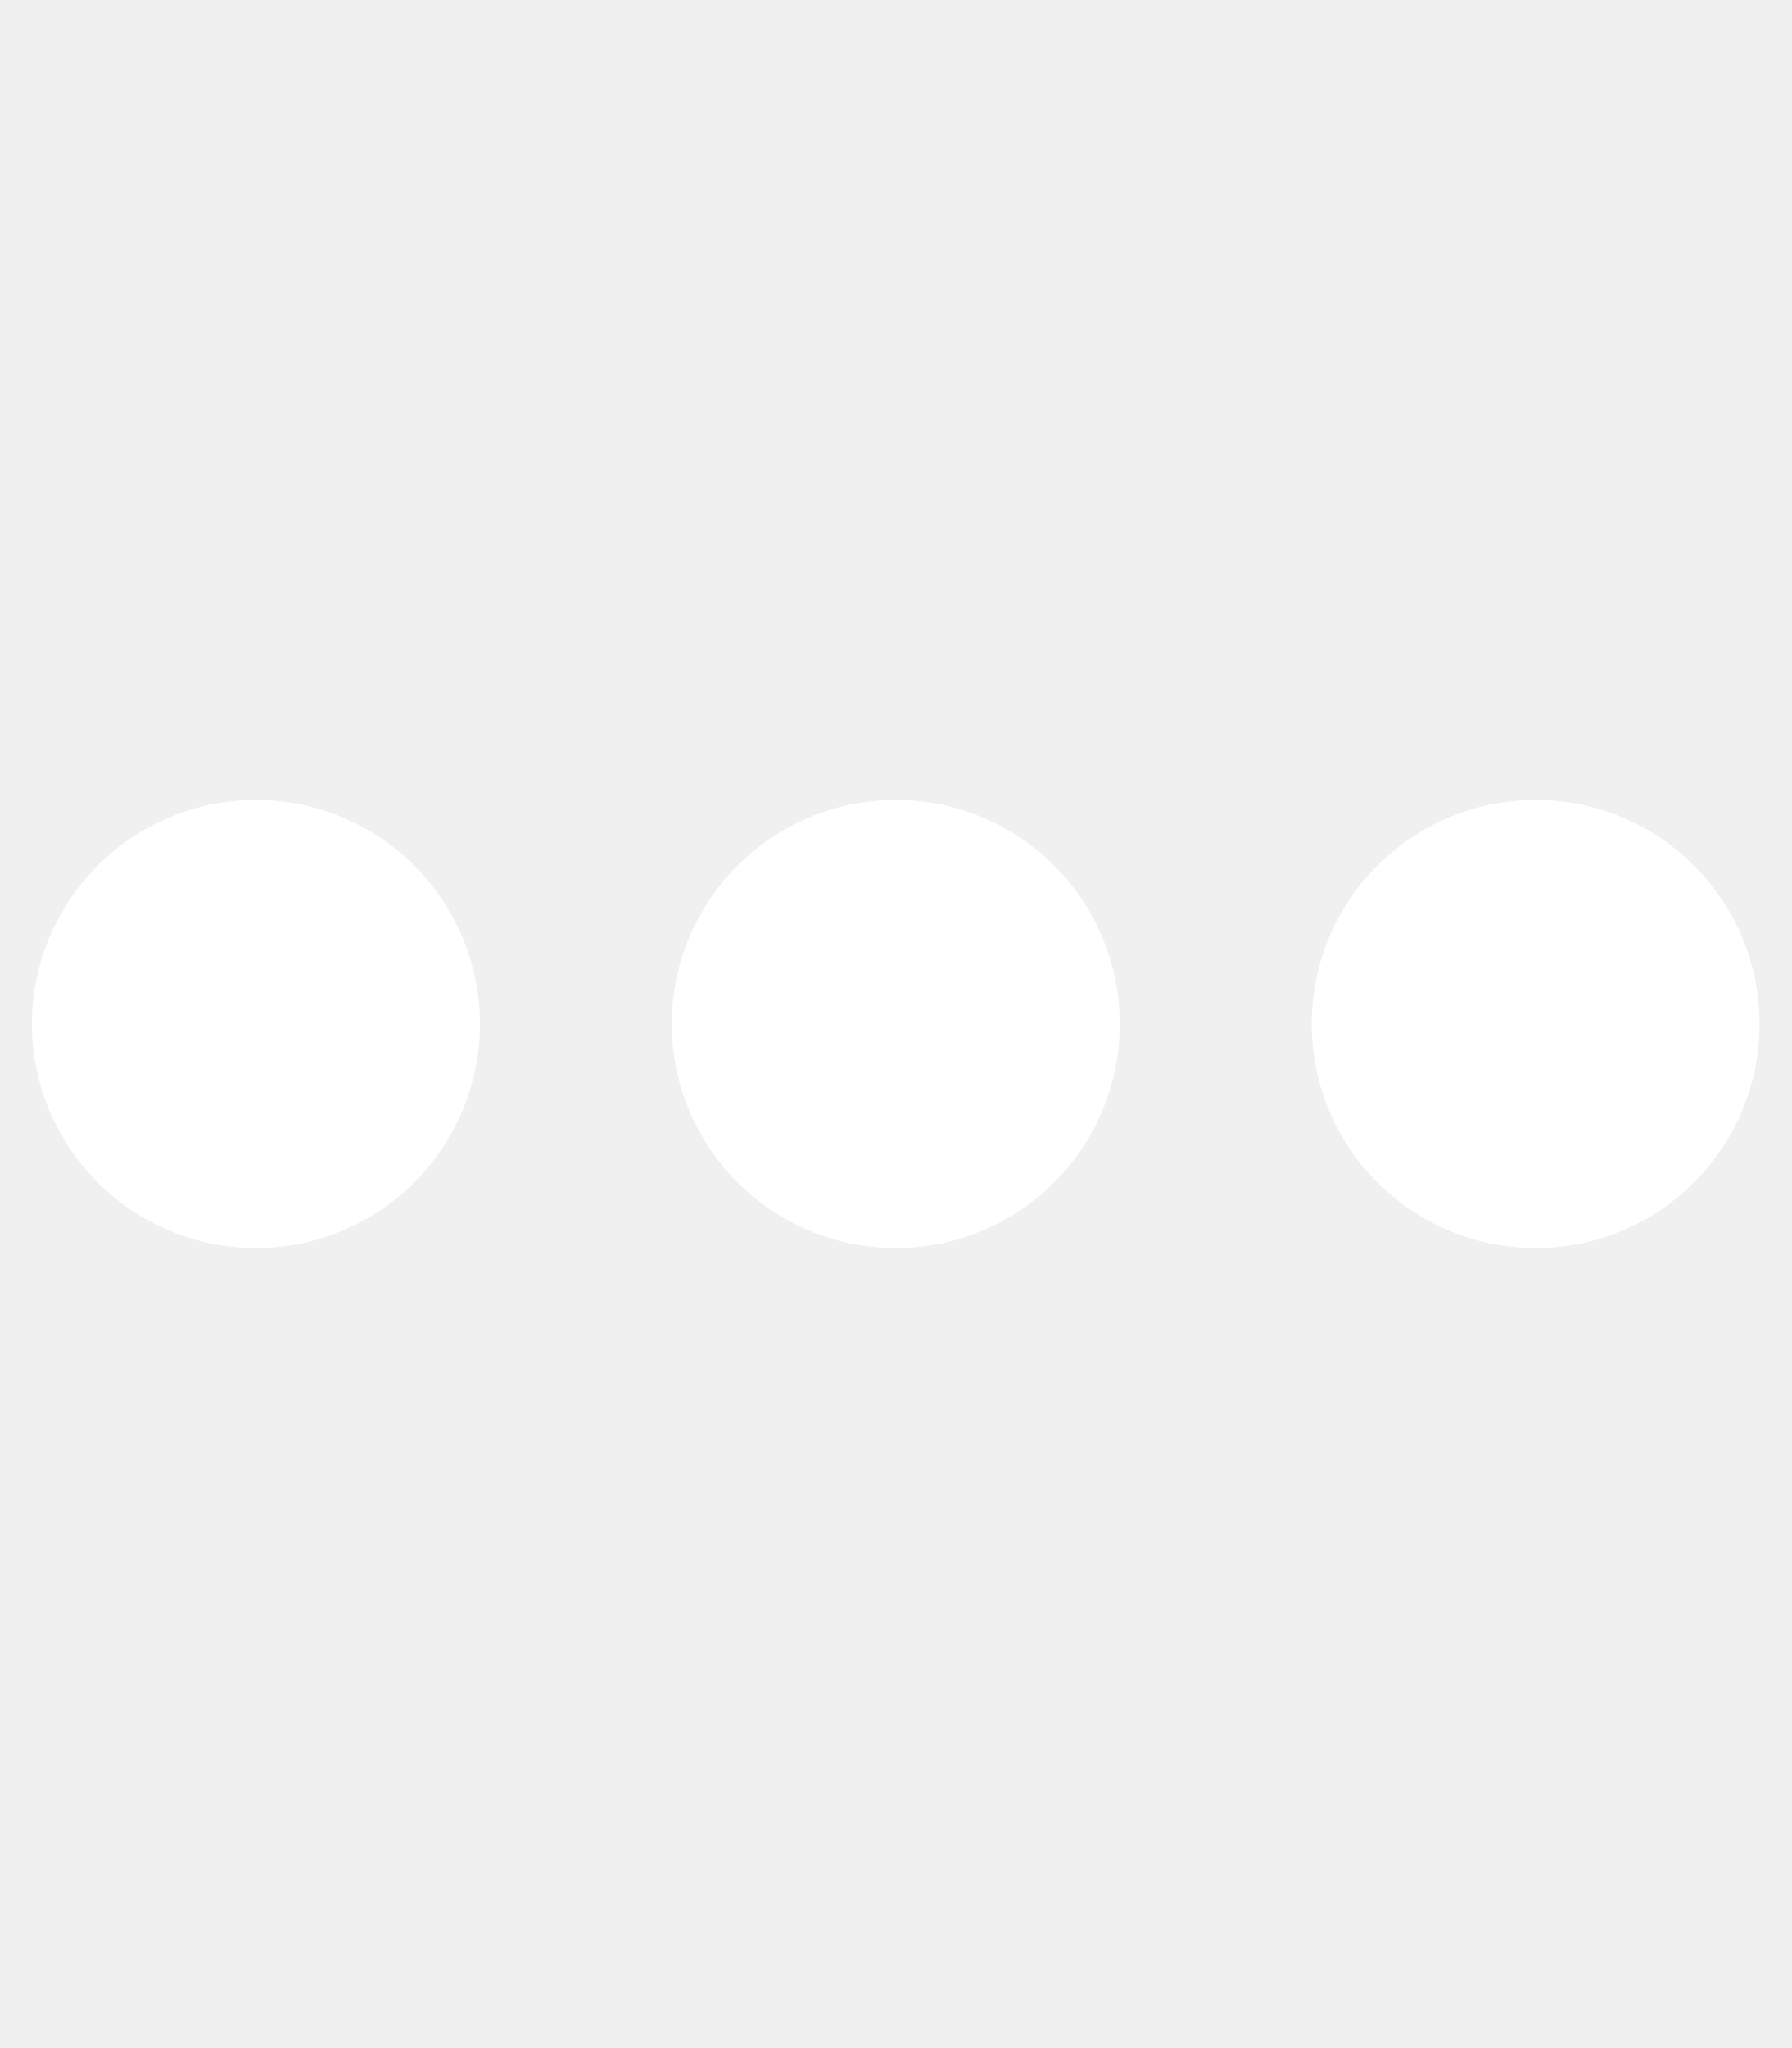
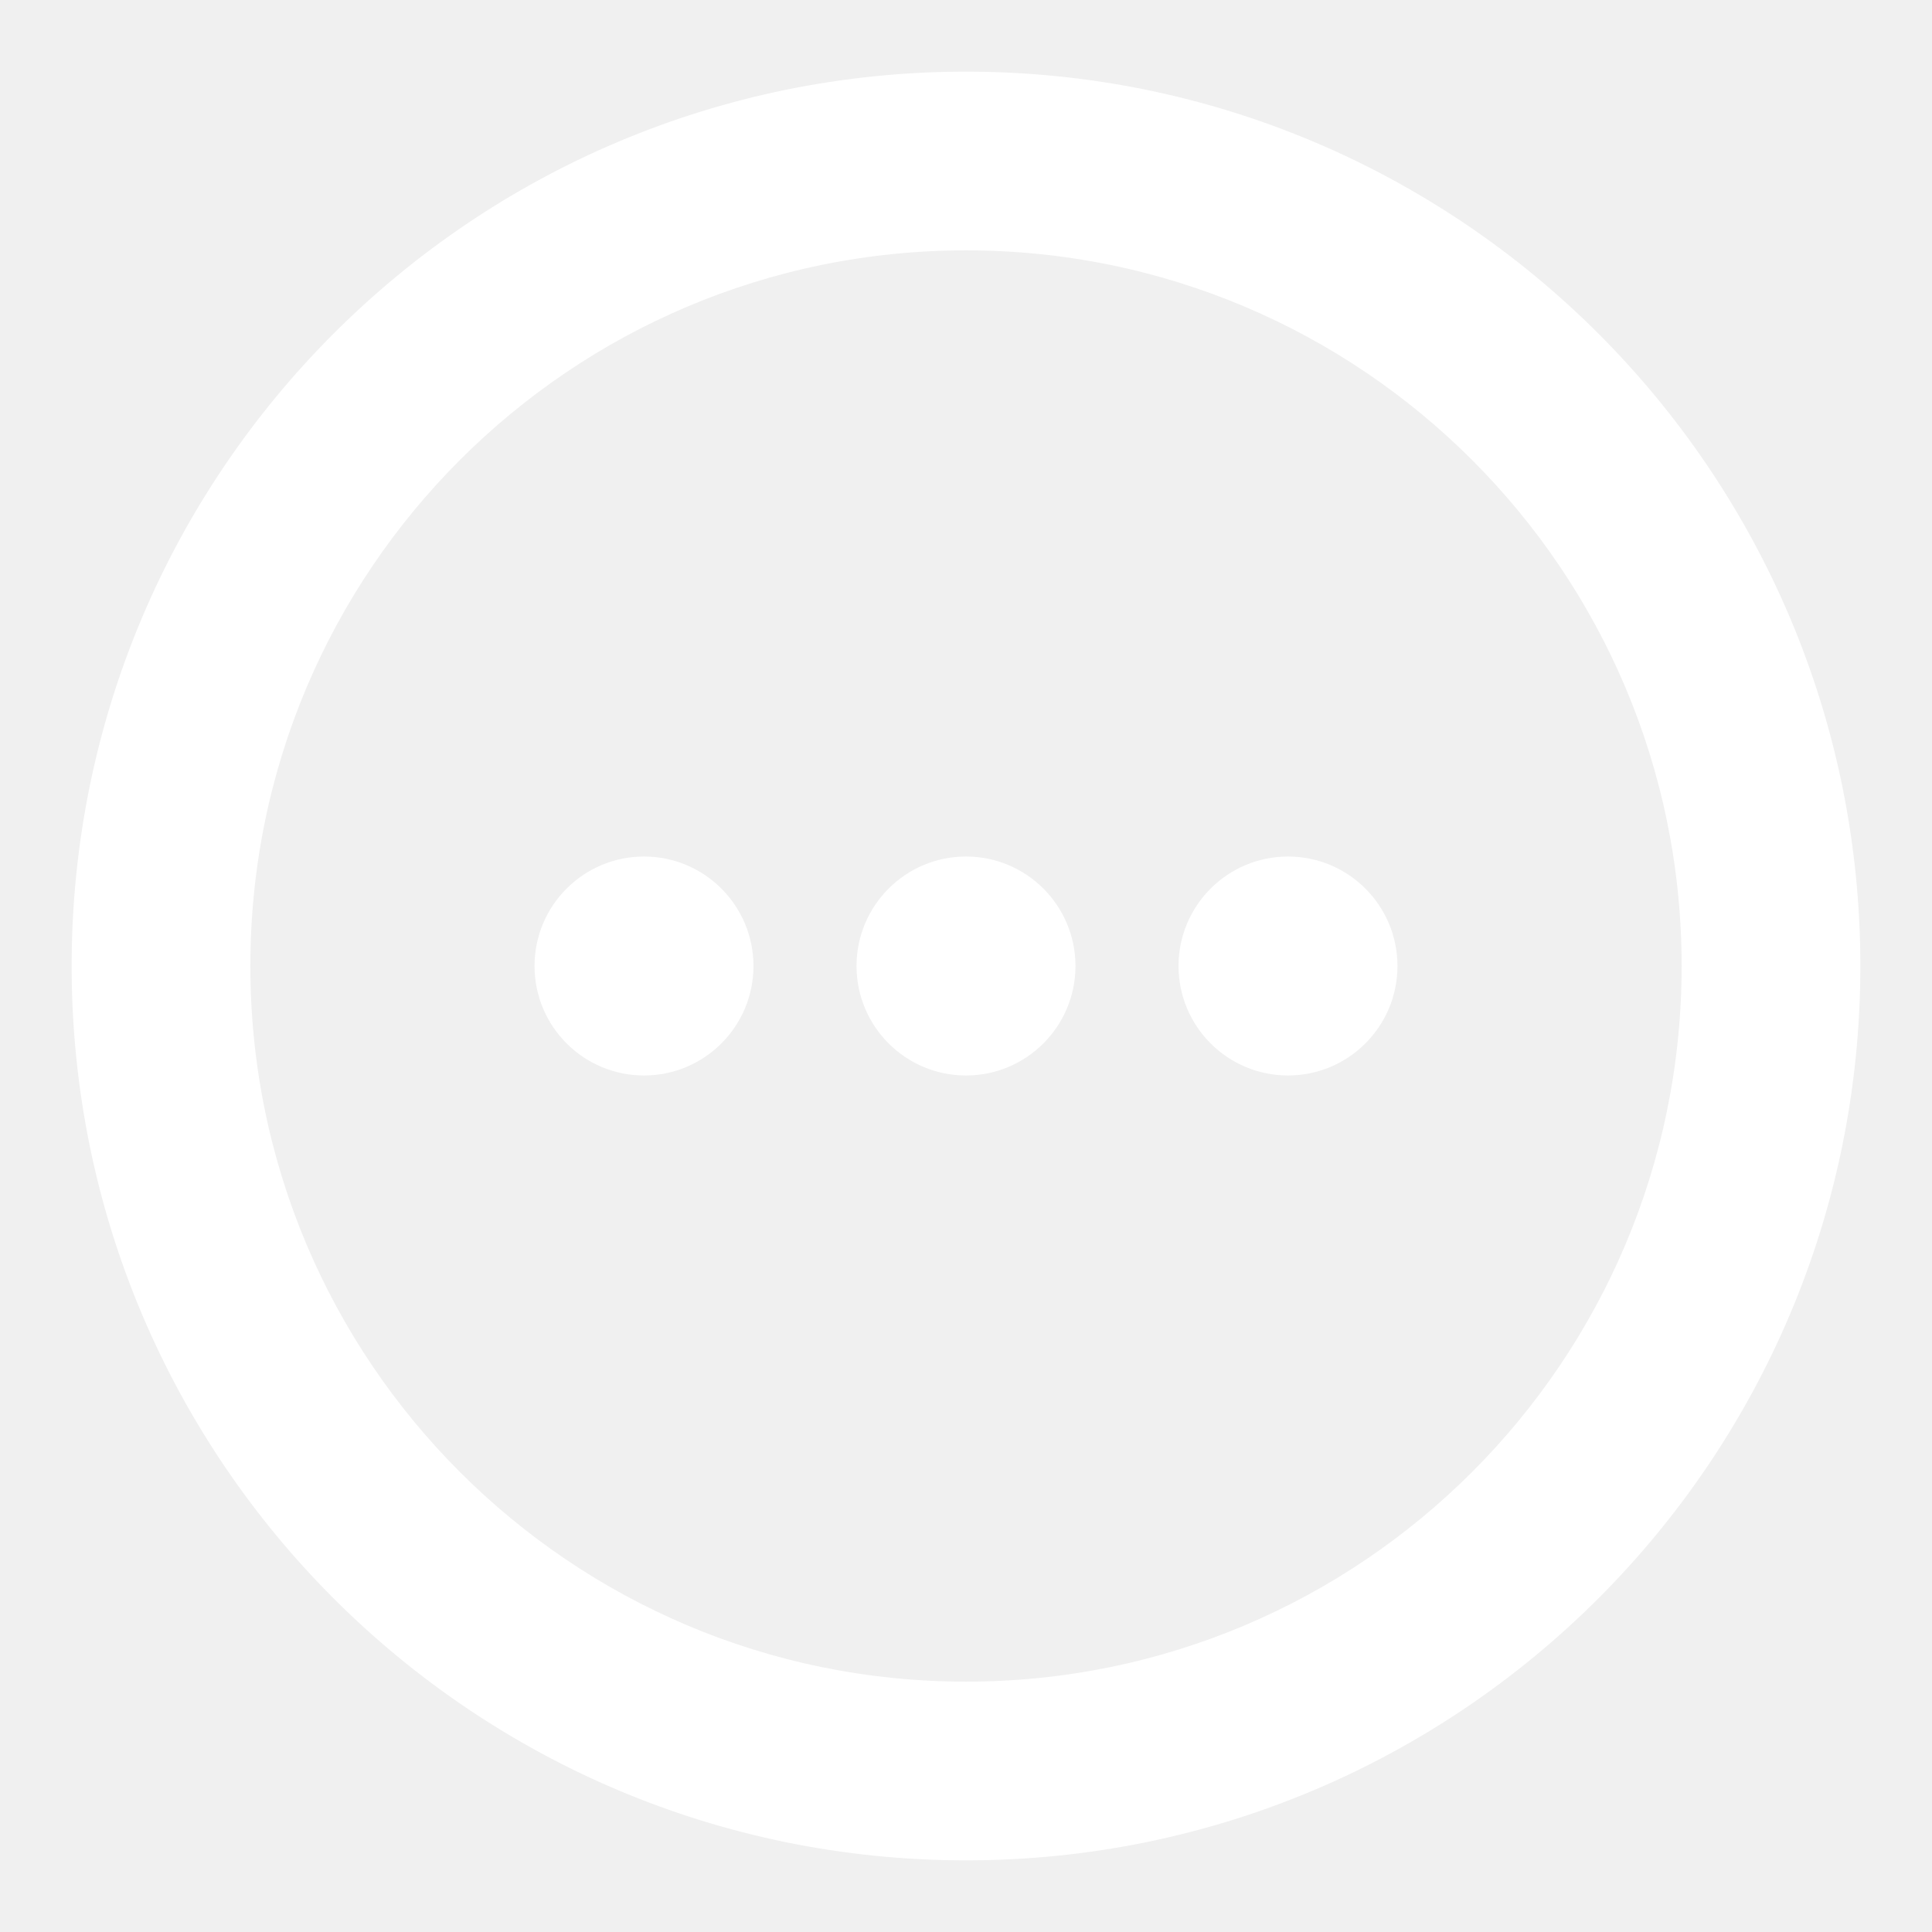
- <svg xmlns="http://www.w3.org/2000/svg" height="16" width="14" viewBox="0 0 448 512">
-   <path fill="#ffffff" d="M8 256a56 56 0 1 1 112 0A56 56 0 1 1 8 256zm160 0a56 56 0 1 1 112 0 56 56 0 1 1 -112 0zm216-56a56 56 0 1 1 0 112 56 56 0 1 1 0-112z" />
+ <svg xmlns="http://www.w3.org/2000/svg" width="256px" height="256px" viewBox="0 0 24 24" fill="none" stroke="#ffffff" stroke-width="0.72">
+   <g id="SVGRepo_bgCarrier" stroke-width="0" />
+   <g id="SVGRepo_tracerCarrier" stroke-linecap="round" stroke-linejoin="round" />
+   <g id="SVGRepo_iconCarrier">
+     <path d="M9 12C9 12.552 8.552 13 8 13C7.448 13 7 12.552 7 12C7 11.448 7.448 11 8 11C8.552 11 9 11.448 9 12Z" fill="#ffffff" />
+     <path d="M13 12C13 12.552 12.552 13 12 13C11.448 13 11 12.552 11 12C11 11.448 11.448 11 12 11C12.552 11 13 11.448 13 12Z" fill="#ffffff" />
+     <path d="M16 13C16.552 13 17 12.552 17 12C17 11.448 16.552 11 16 11C15.448 11 15 11.448 15 12C15 12.552 15.448 13 16 13Z" fill="#ffffff" />
+     <path fill-rule="evenodd" clip-rule="evenodd" d="M12 1.25C6.063 1.25 1.25 6.063 1.25 12C1.25 17.937 6.063 22.75 12 22.75C17.937 22.75 22.75 17.937 22.75 12C22.75 6.063 17.937 1.25 12 1.25ZM2.75 12C2.75 6.891 6.891 2.75 12 2.75C17.109 2.75 21.25 6.891 21.25 12C21.25 17.109 17.109 21.25 12 21.25C6.891 21.25 2.75 17.109 2.75 12Z" fill="#ffffff" />
+   </g>
</svg>
